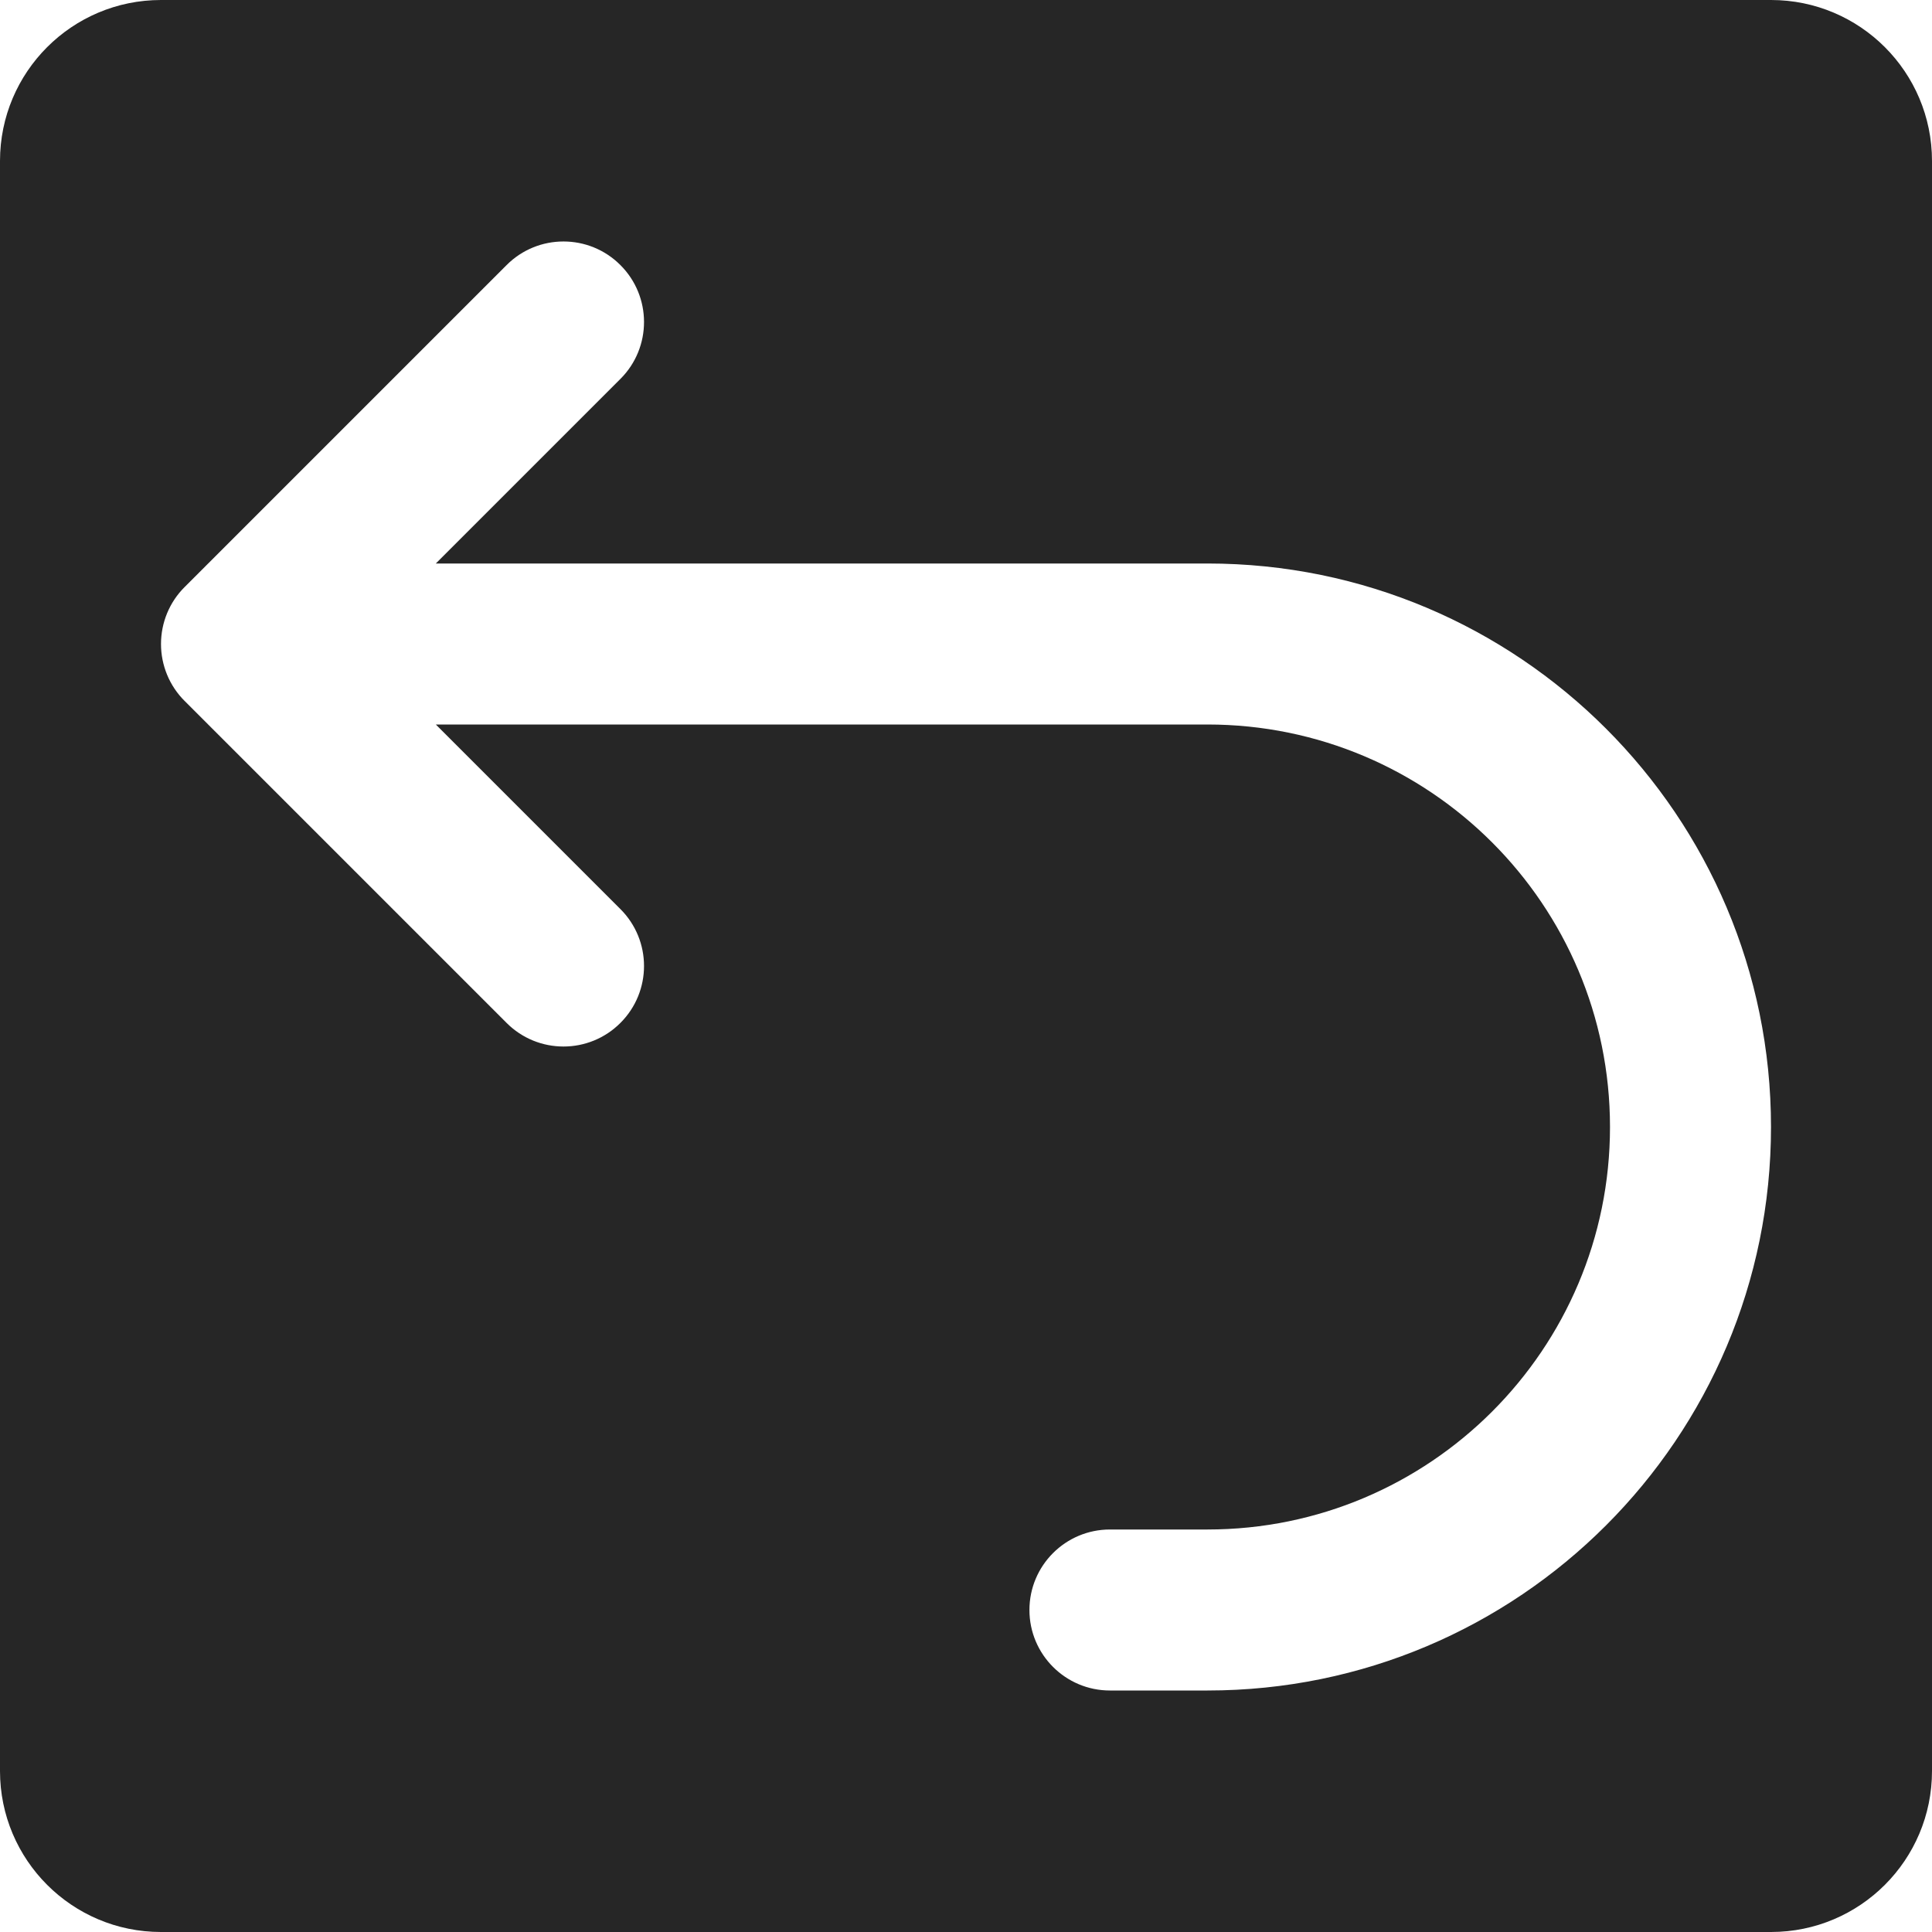
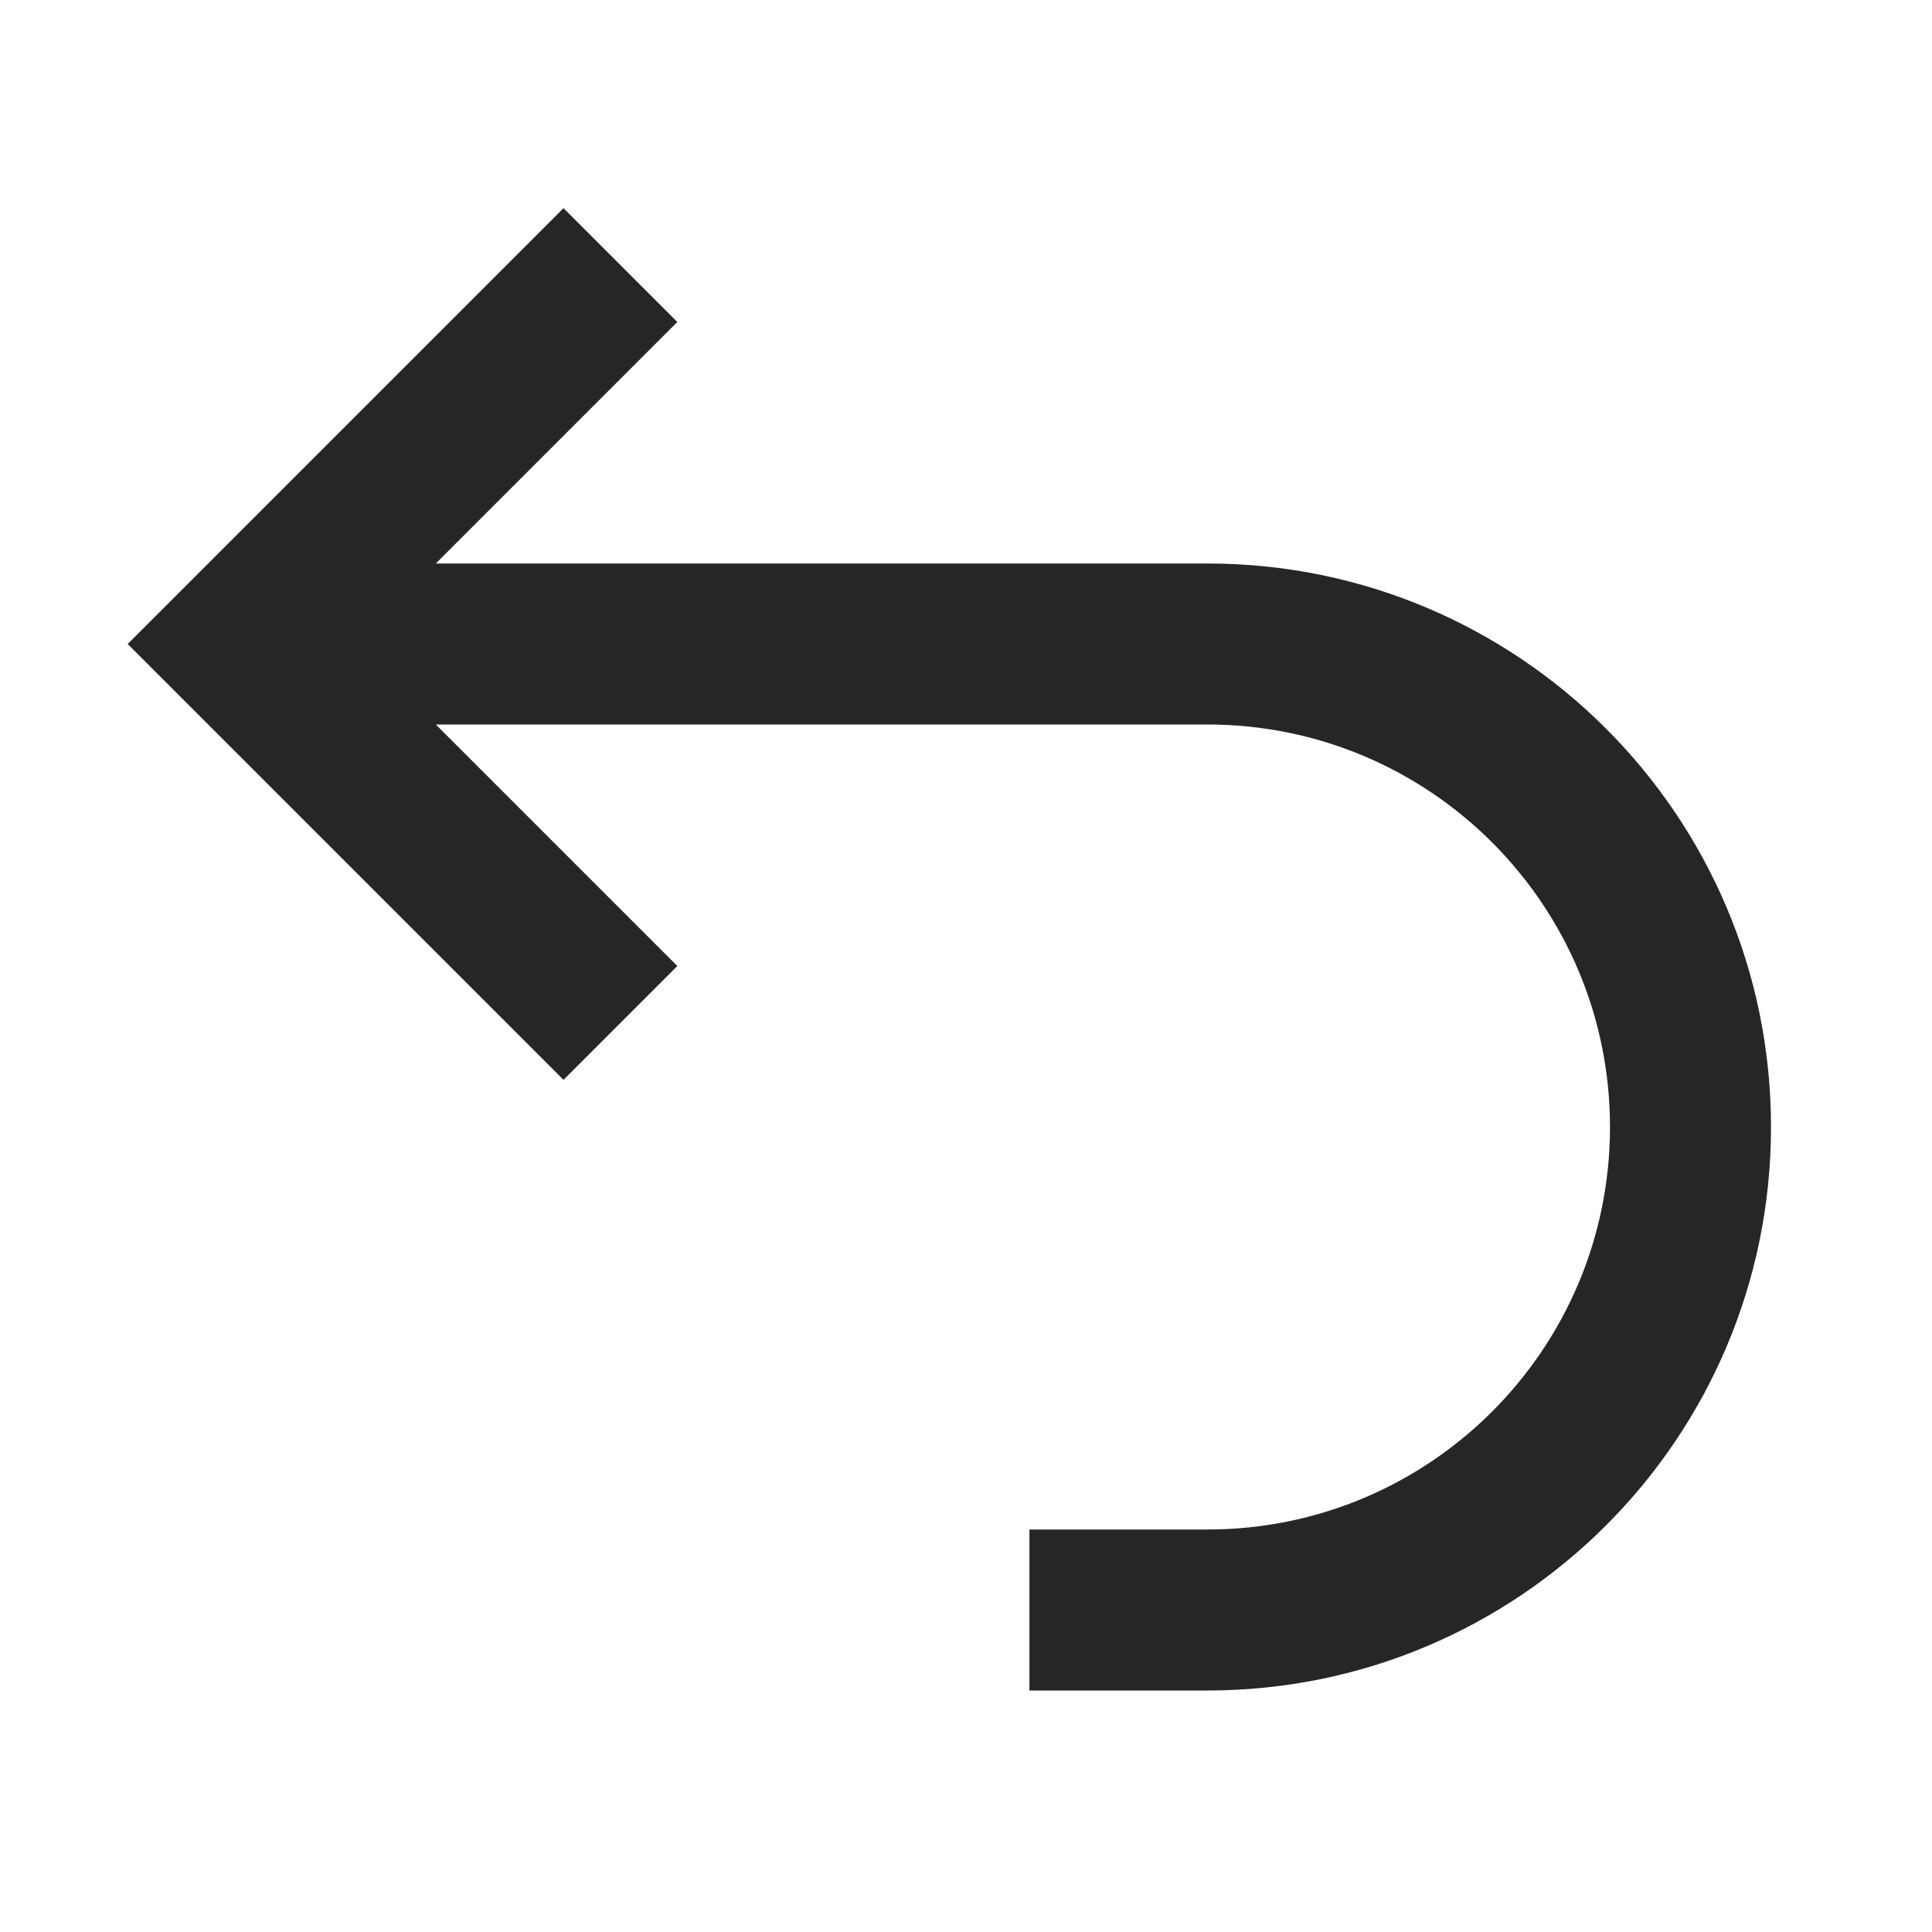
<svg xmlns="http://www.w3.org/2000/svg" width="24" height="24" viewBox="0 0 24 24" fill="none">
-   <path fill-rule="evenodd" clip-rule="evenodd" d="M2 0C0.895 0 0 0.895 0 2V22C0 23.105 0.895 24 2 24H22C23.105 24 24 23.105 24 22V2C24 0.895 23.105 0 22 0H2ZM7.707 3.293C8.098 3.683 8.098 4.317 7.707 4.707L5.414 7H15C18.866 7 22 10.134 22 14C22 17.866 18.866 21 15 21H13.788C13.236 21 12.788 20.552 12.788 20C12.788 19.448 13.236 19 13.788 19H15C17.761 19 20 16.761 20 14C20 11.239 17.761 9 15 9H5.414L7.707 11.293C8.098 11.683 8.098 12.317 7.707 12.707C7.317 13.098 6.683 13.098 6.293 12.707L2.293 8.707C2.105 8.52 2 8.265 2 8C2 7.735 2.105 7.48 2.293 7.293L6.293 3.293C6.683 2.902 7.317 2.902 7.707 3.293Z" fill="#262626" />
+   <path fill-rule="evenodd" clip-rule="evenodd" d="M8.414 4L7 2.586L1.586 8L7 13.414L8.414 12L5.414 9H15C17.761 9 20 11.239 20 14C20 16.761 17.761 19 15 19H12.788V21H15C18.866 21 22 17.866 22 14C22 10.134 18.866 7 15 7H5.414L8.414 4Z" fill="#262626" />
</svg>
